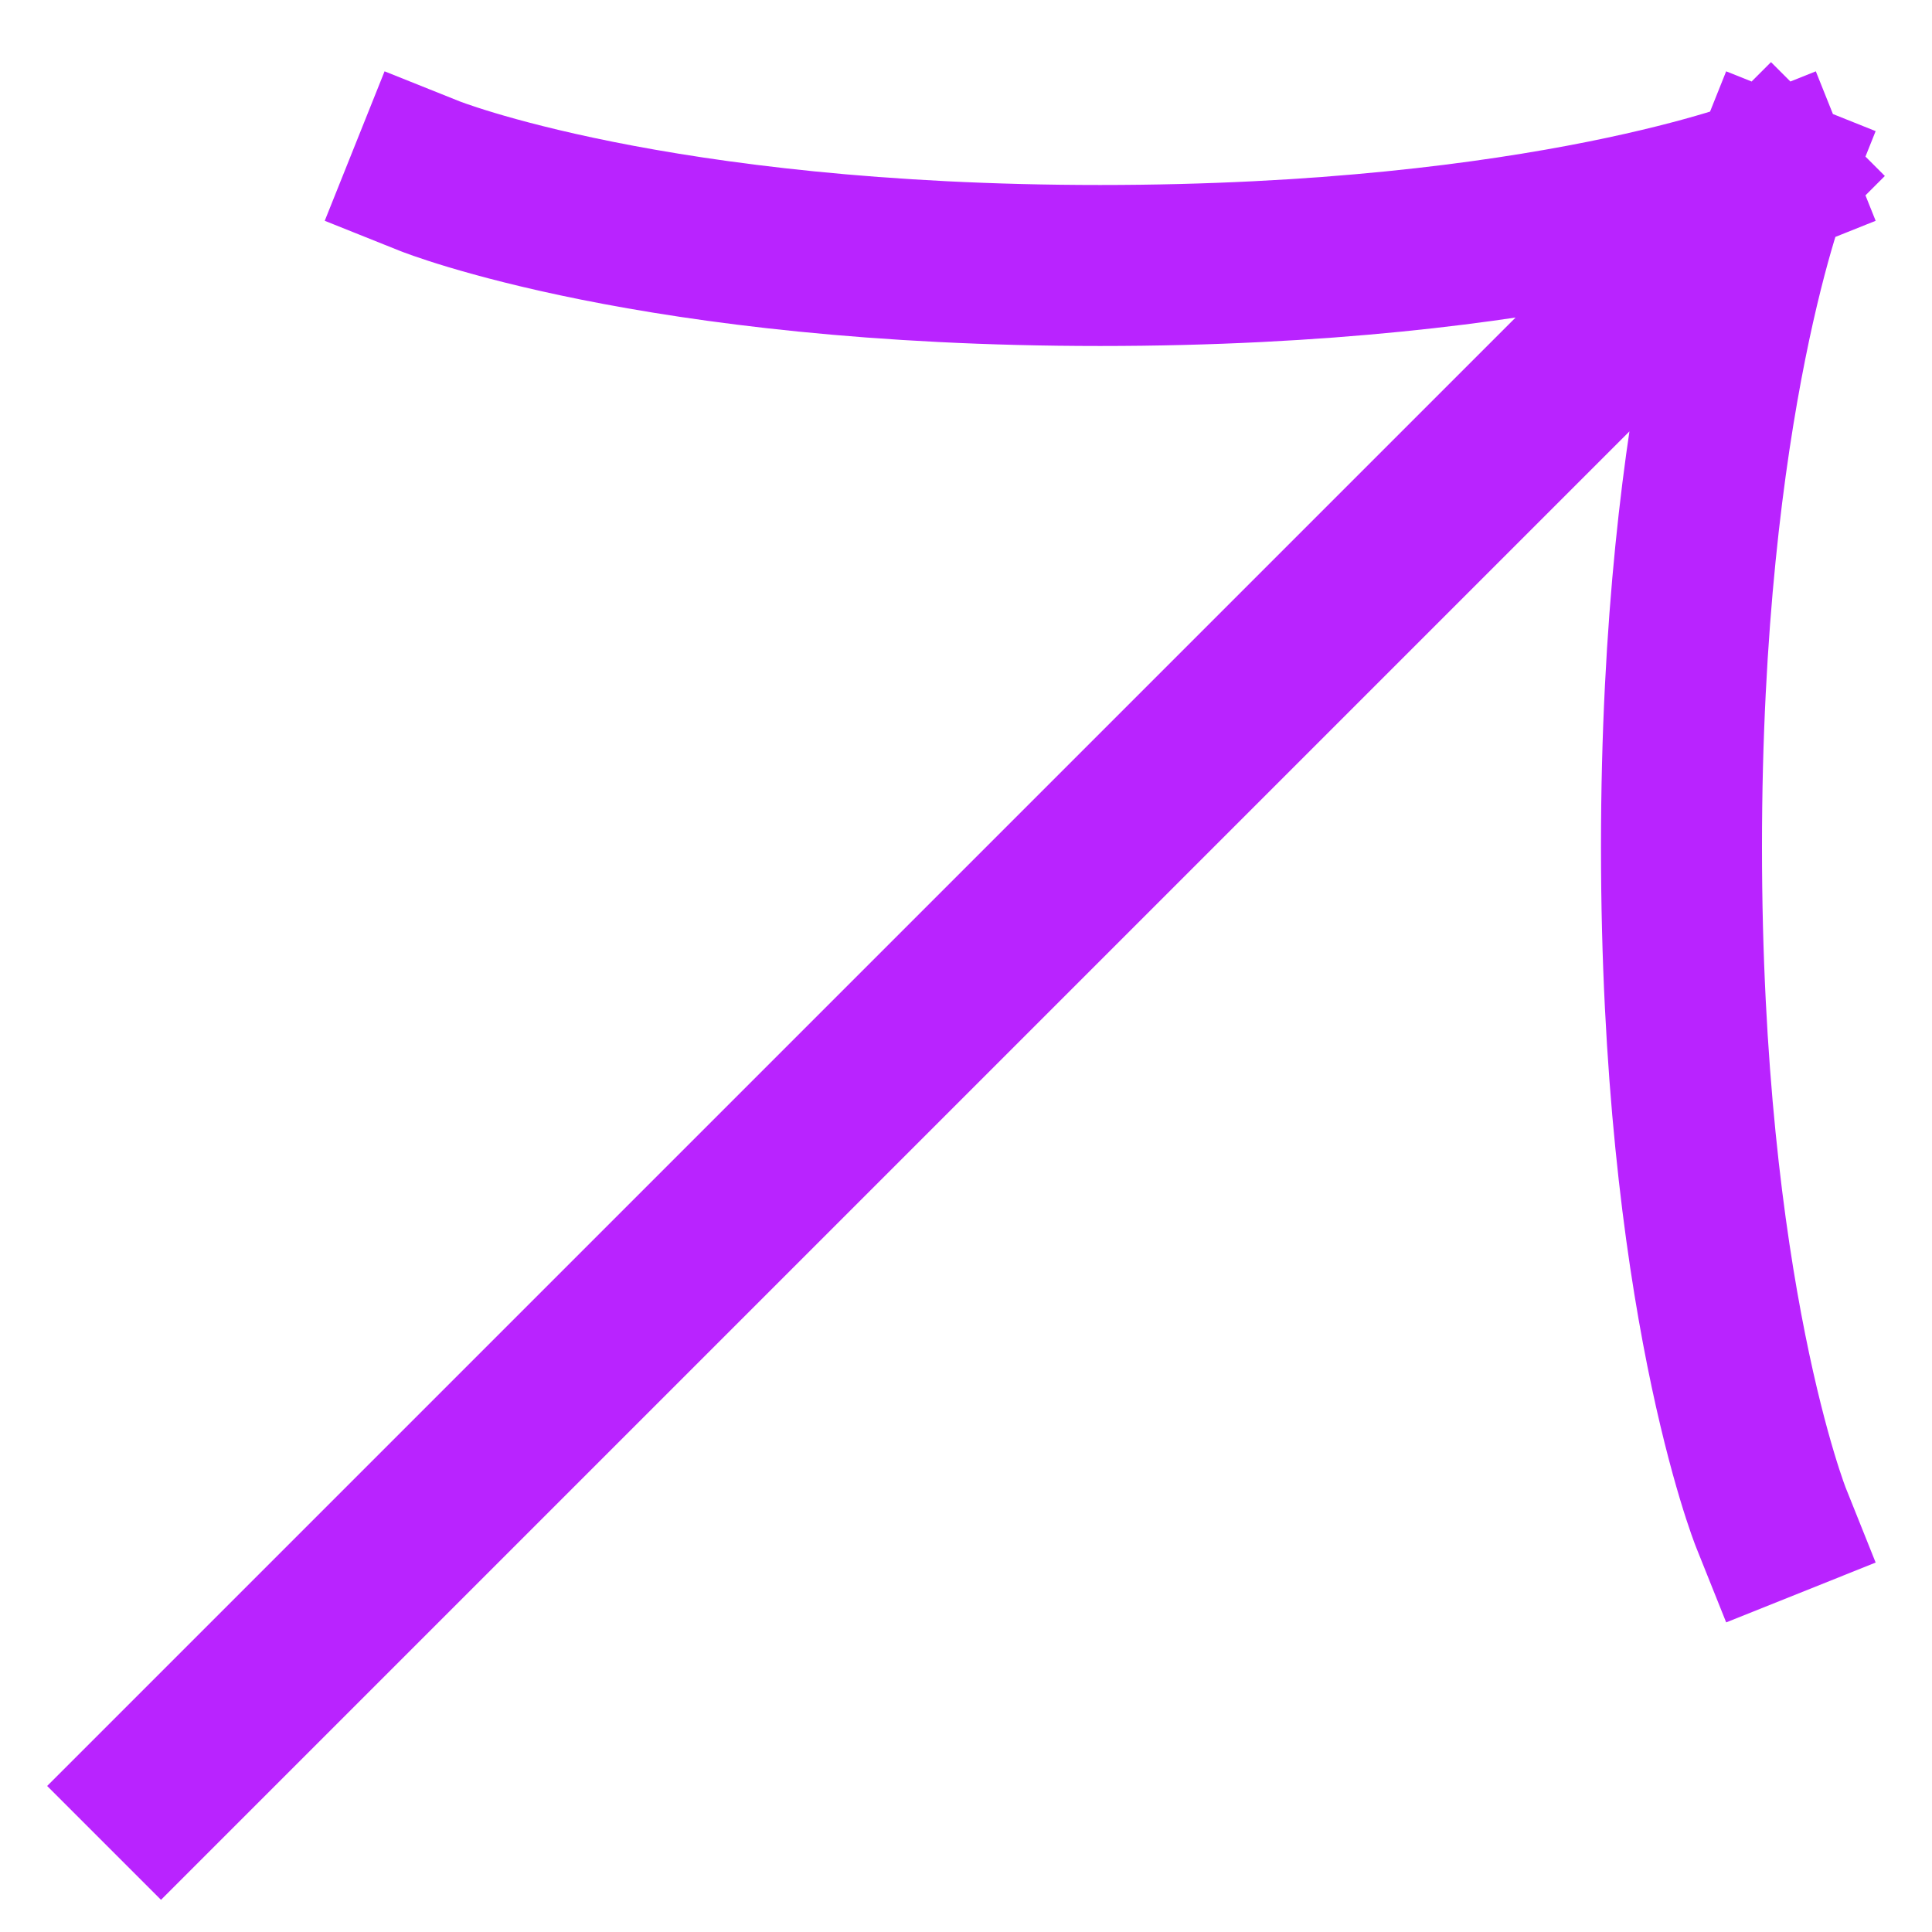
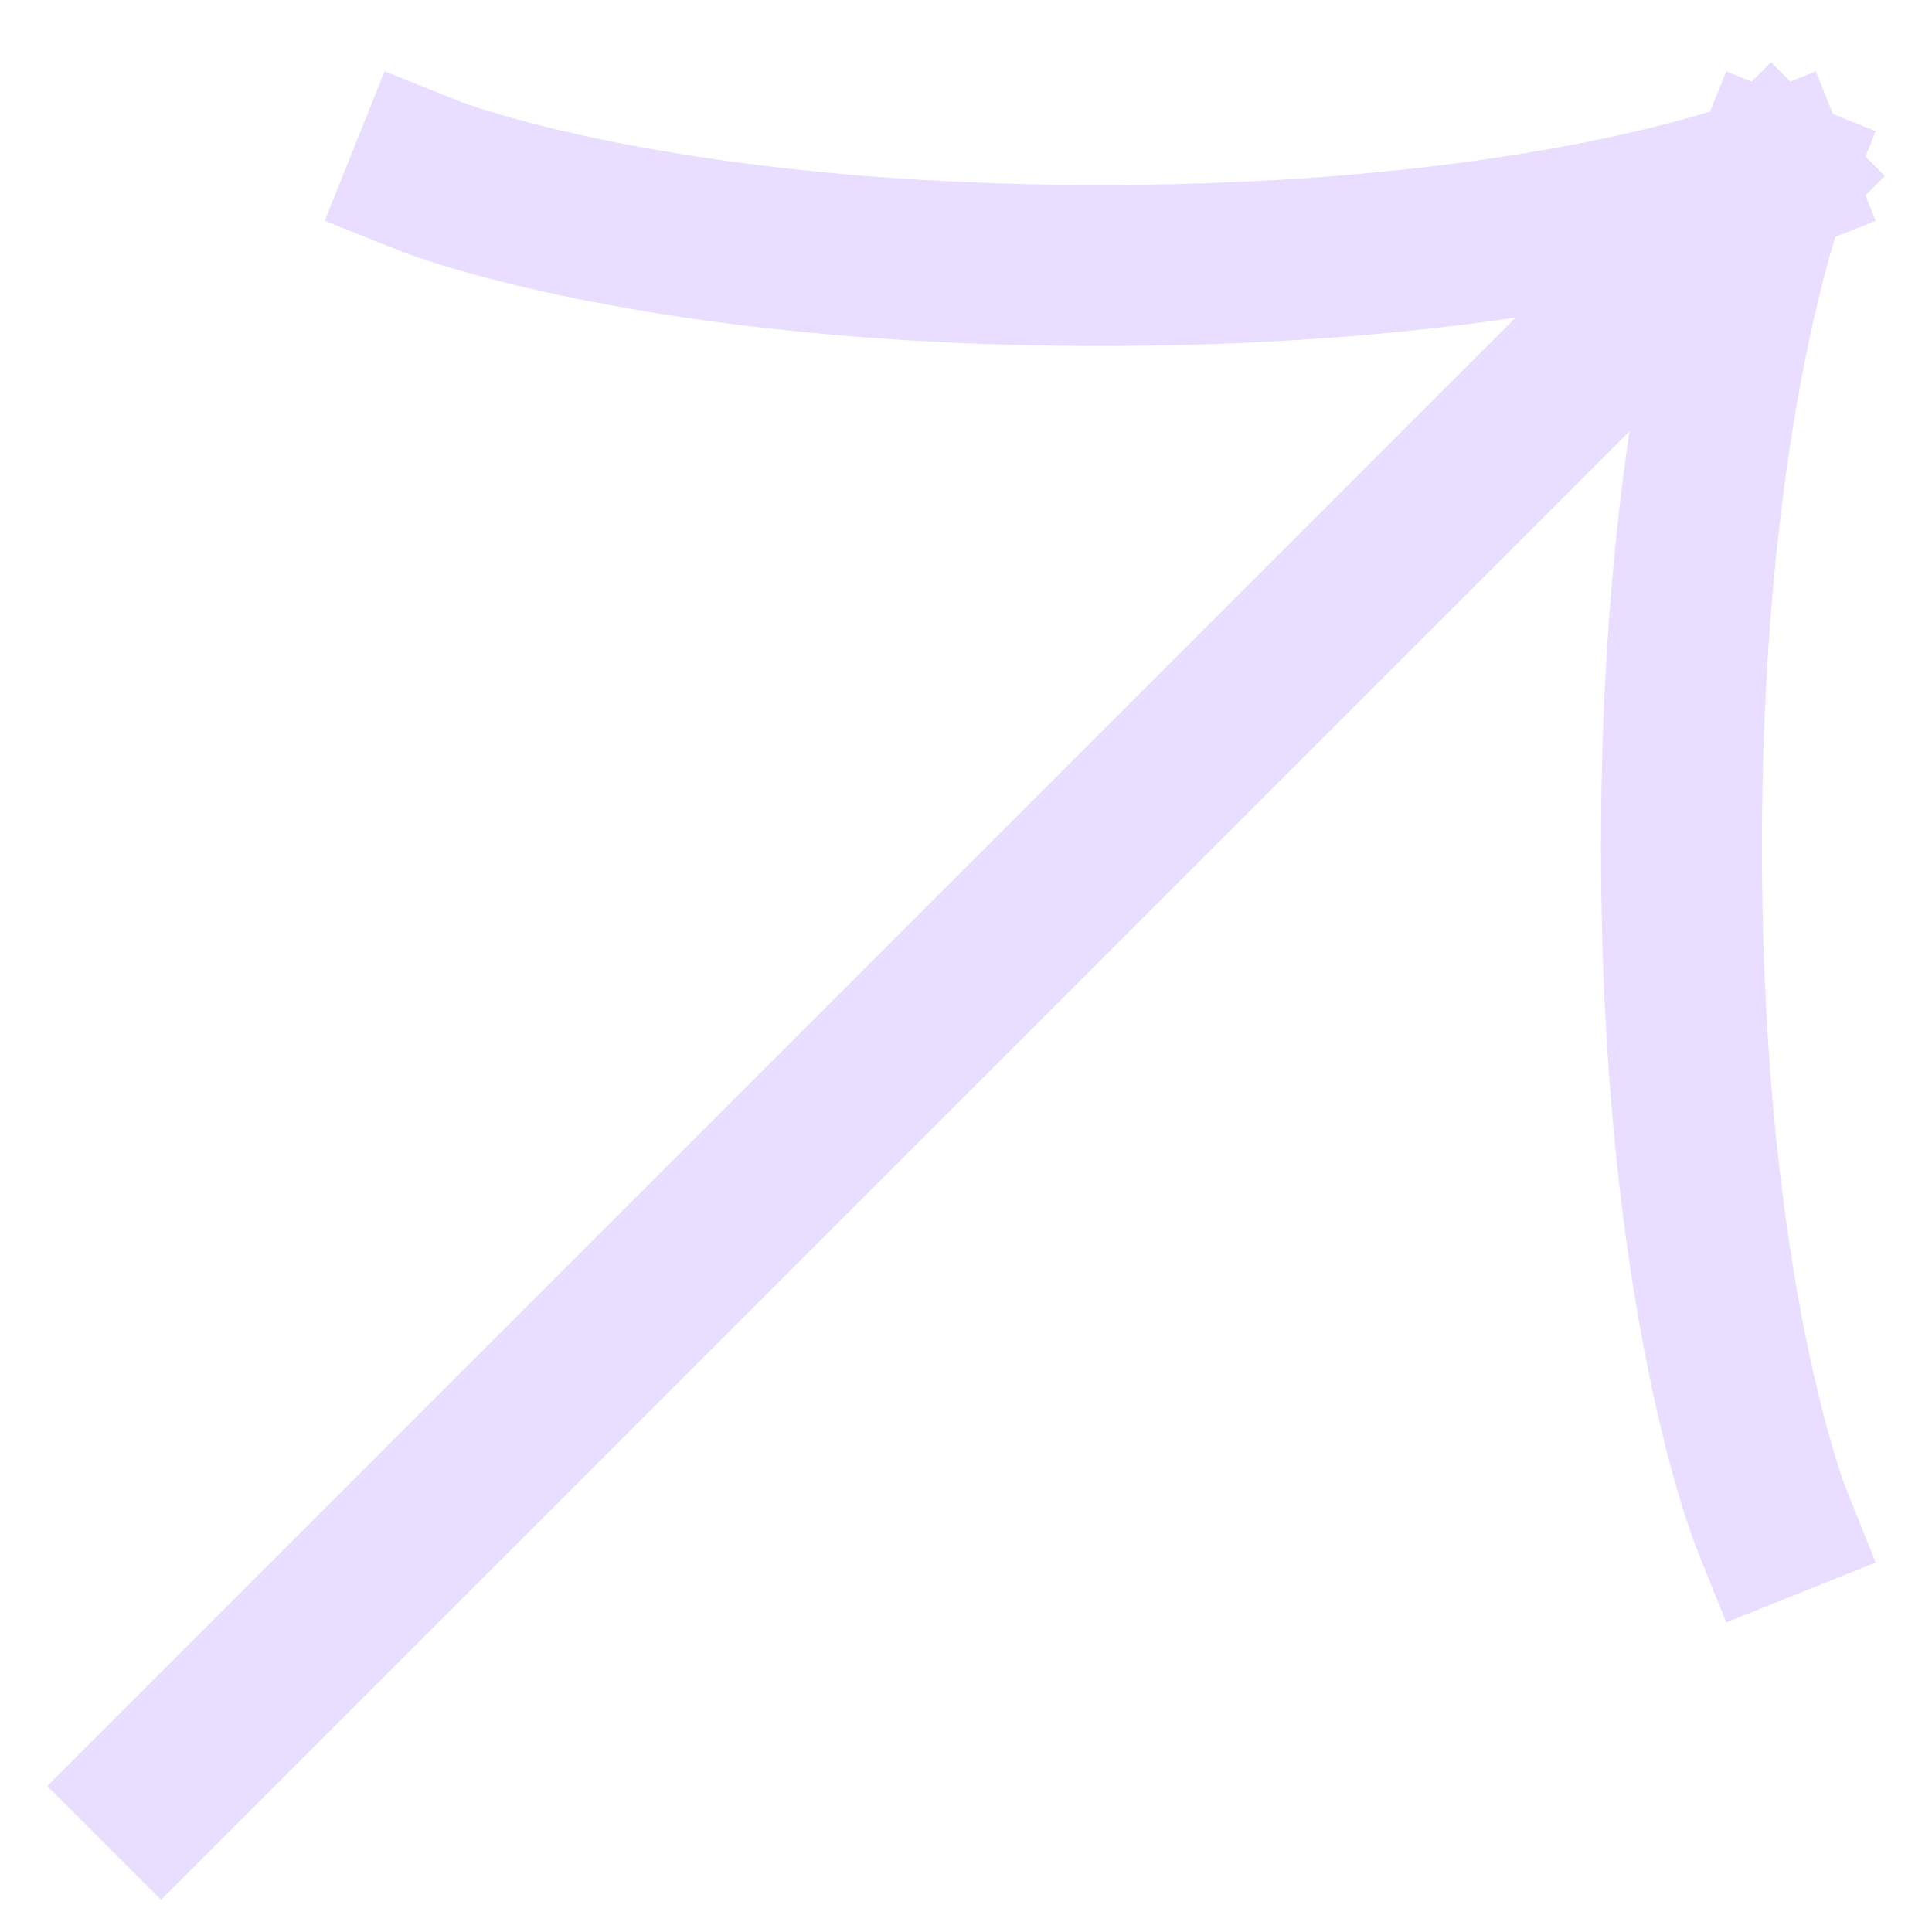
<svg xmlns="http://www.w3.org/2000/svg" width="12" height="12" fill="none">
-   <path d="m11 1.093-10 10m10-10s-1.389.556-4.167.556c-2.777 0-4.166-.556-4.166-.556m8.333 0s-.556 1.39-.556 4.167c0 2.778.556 4.167.556 4.167" stroke="#B923FF" stroke-linecap="square" stroke-linejoin="round" />
+   <path d="m11 1.093-10 10m10-10s-1.389.556-4.167.556c-2.777 0-4.166-.556-4.166-.556m8.333 0s-.556 1.39-.556 4.167c0 2.778.556 4.167.556 4.167" stroke="#E9DEFF" stroke-linecap="square" stroke-linejoin="round" />
</svg>
